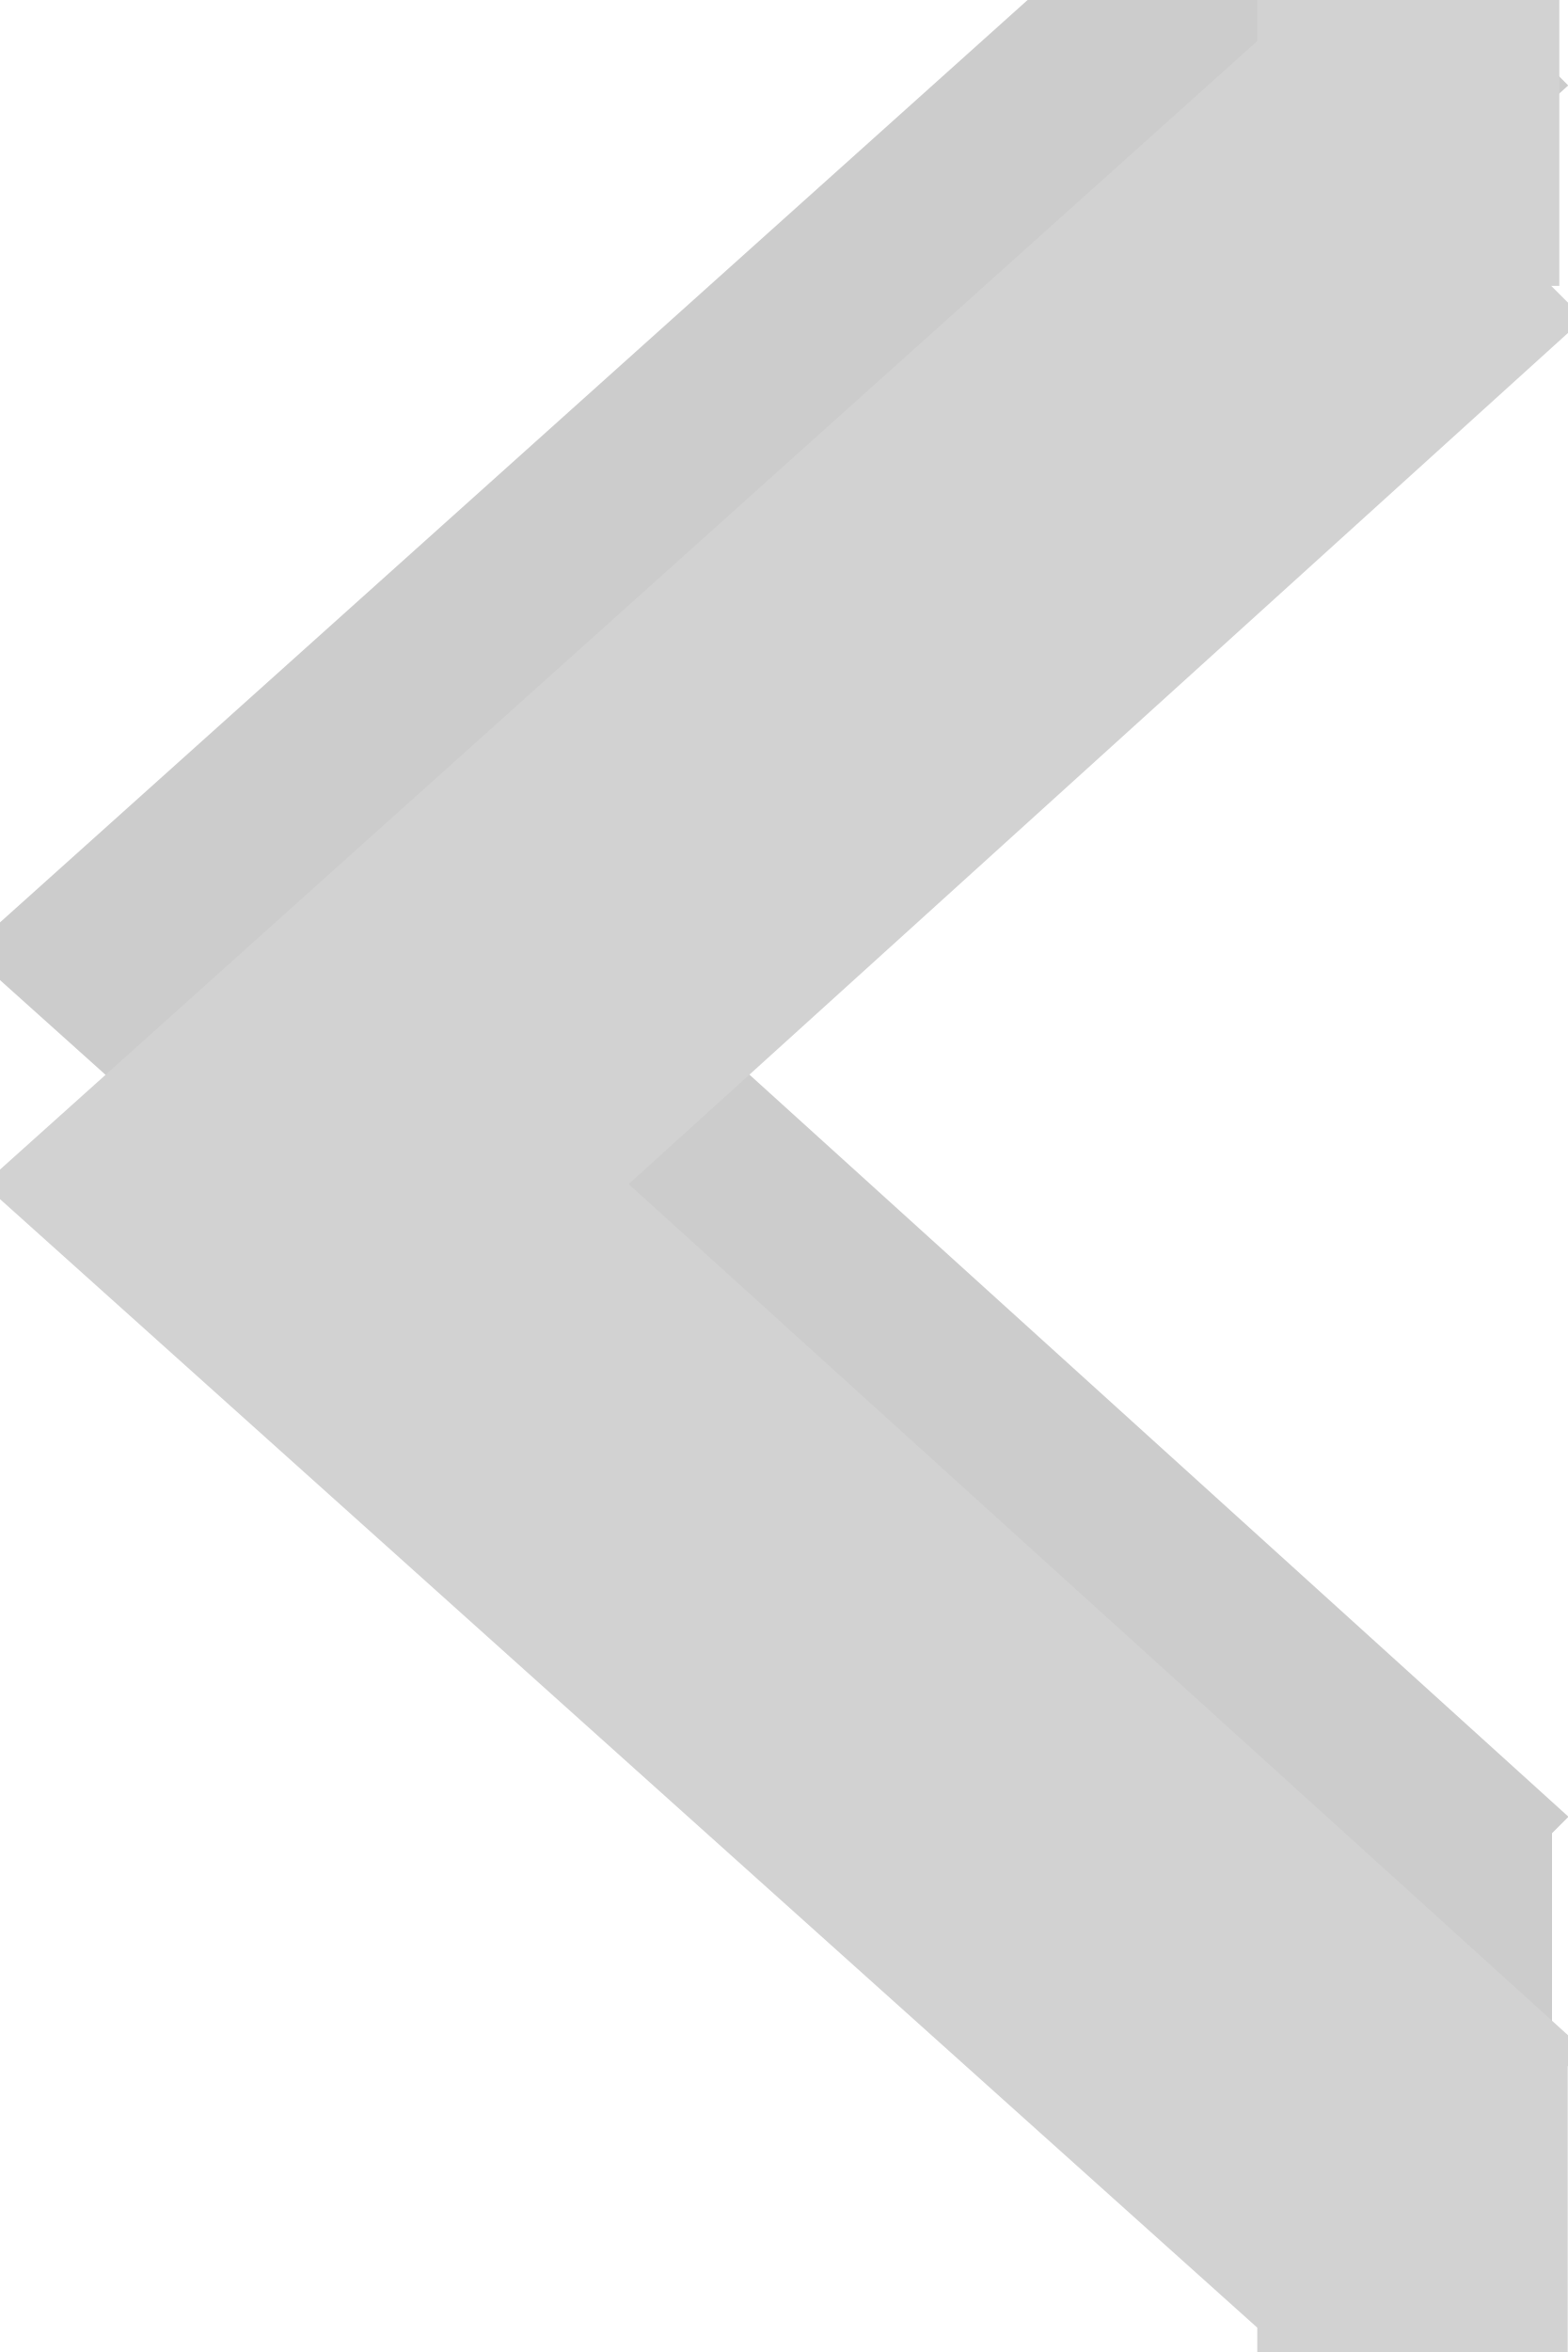
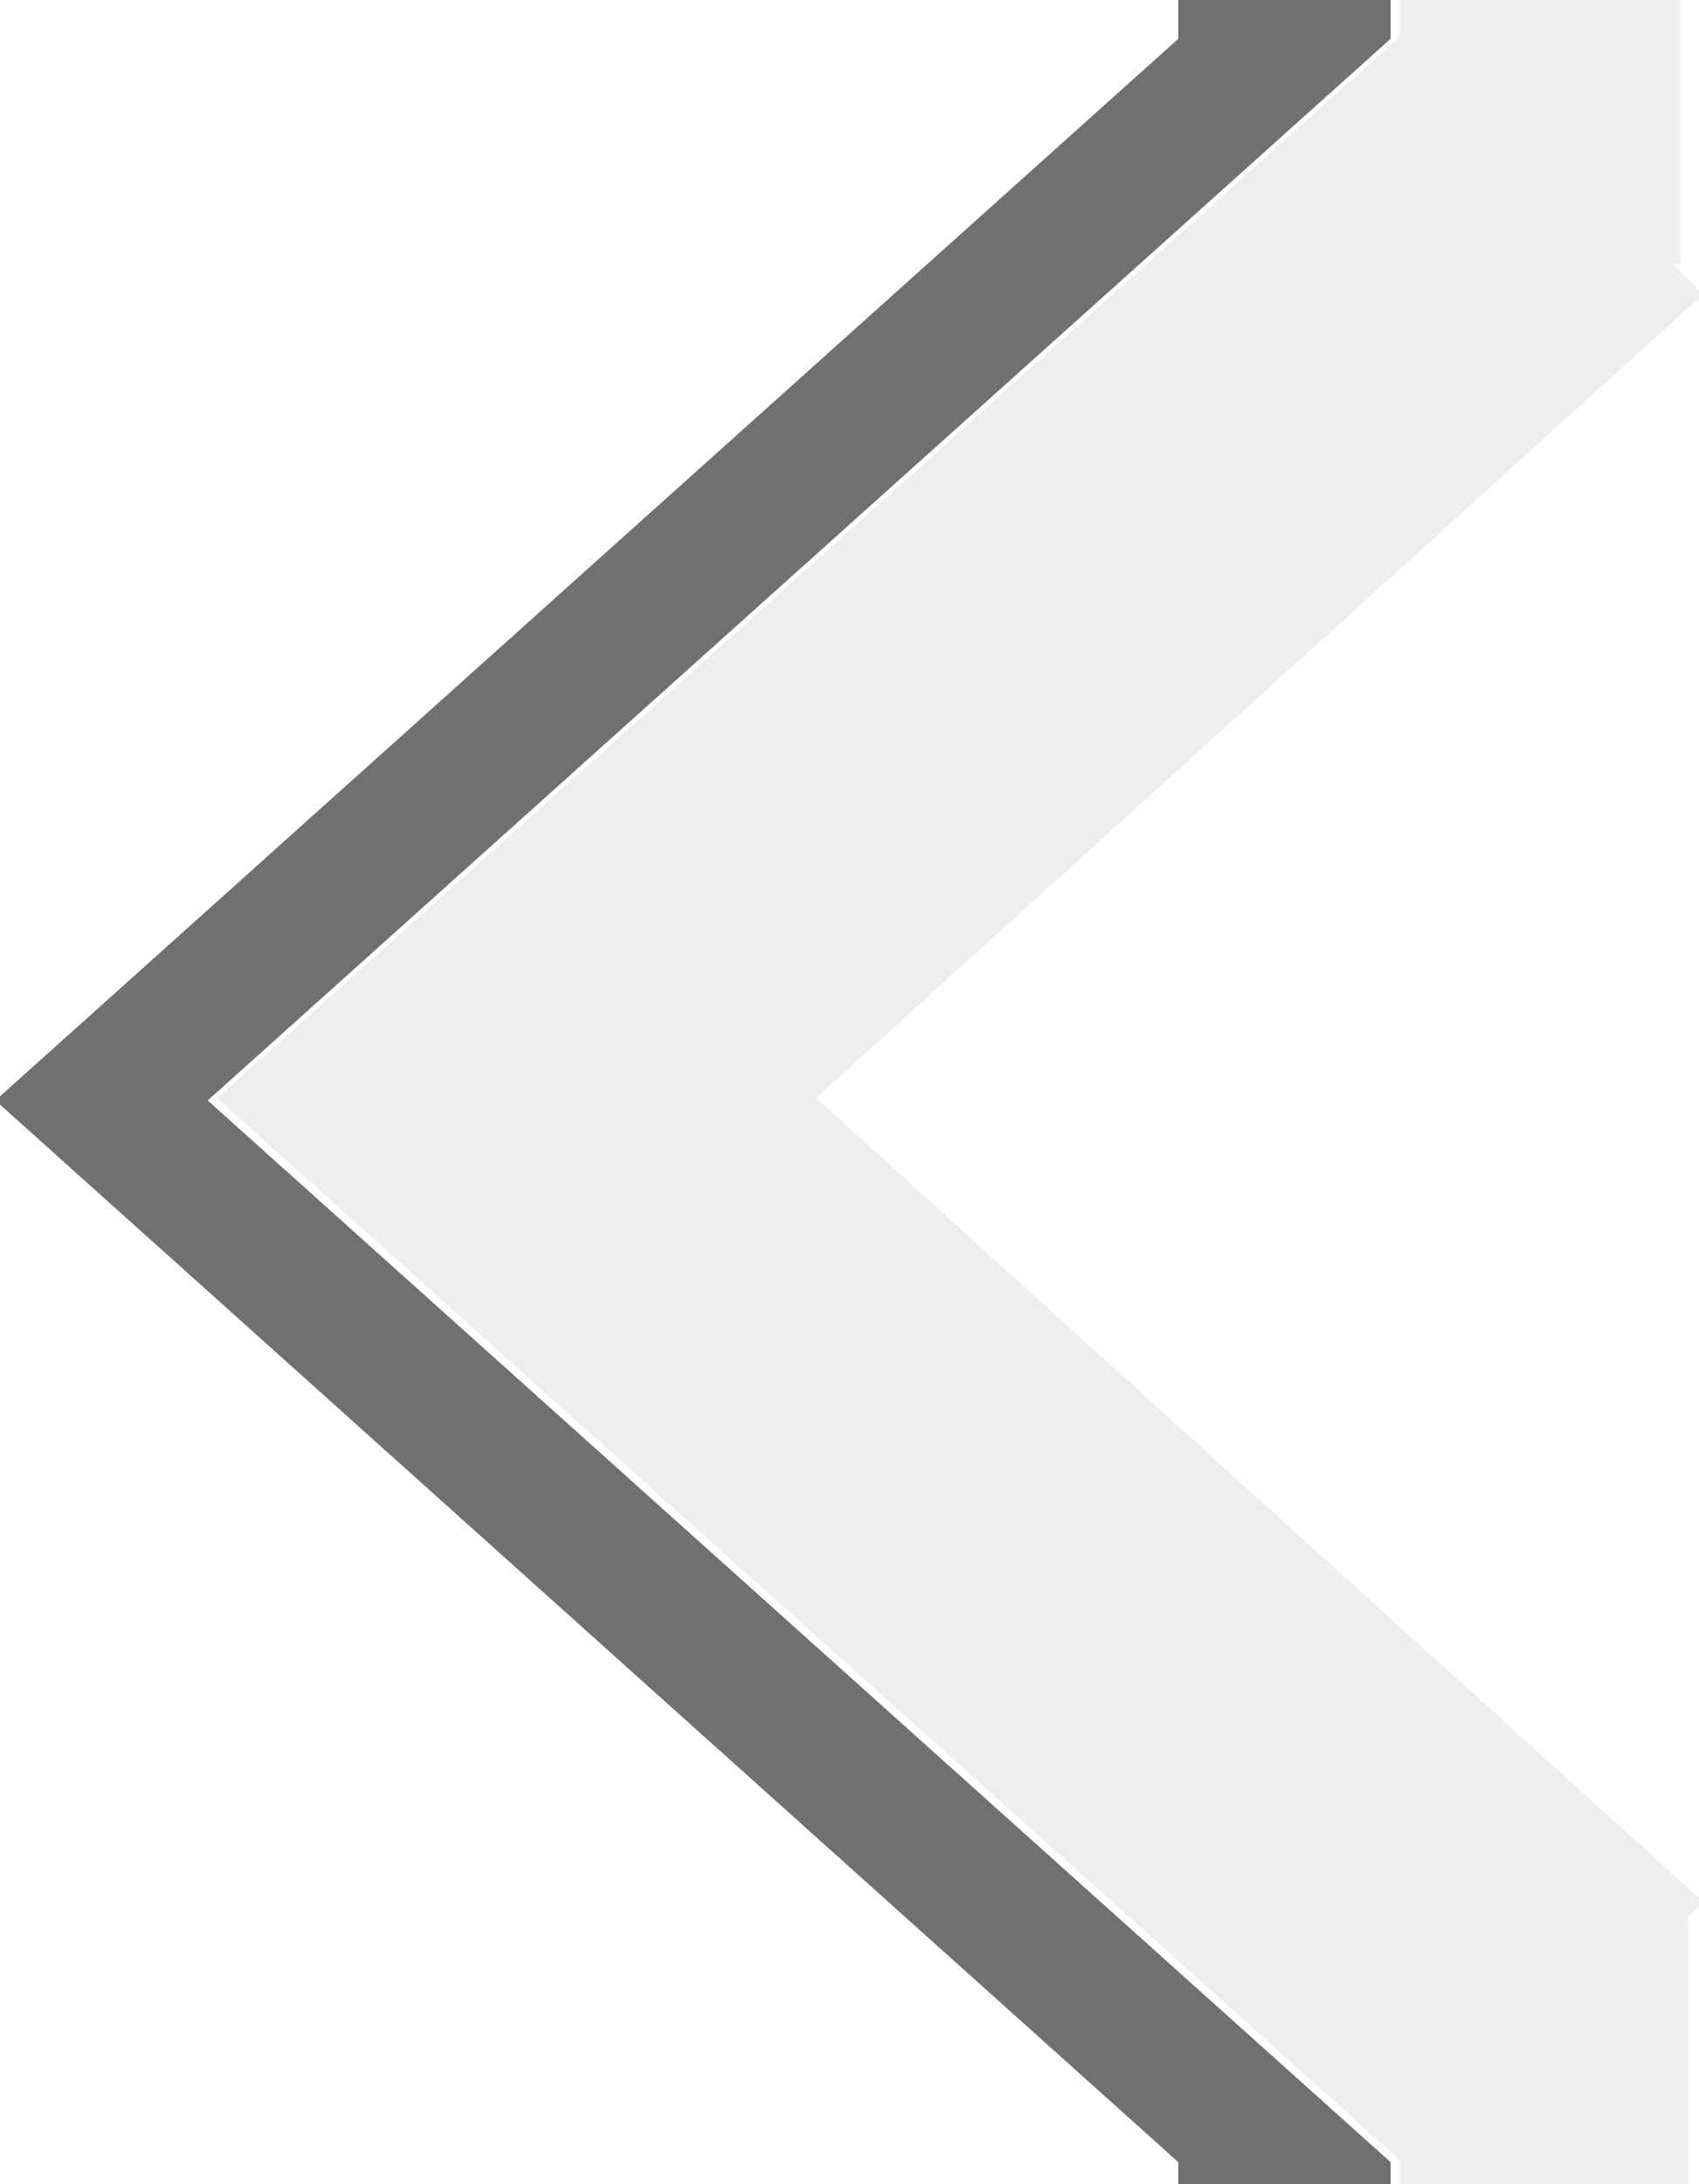
- <svg xmlns="http://www.w3.org/2000/svg" xmlns:xlink="http://www.w3.org/1999/xlink" width="6" height="9" id="svg2" version="1.1">
+ <svg xmlns="http://www.w3.org/2000/svg" xmlns:xlink="http://www.w3.org/1999/xlink" width="7" height="9" id="svg2" version="1.1">
  <defs id="defs4">
    <linearGradient id="linearGradient3803">
      <stop style="stop-color:#555555;stop-opacity:1;" offset="0" id="stop3805" />
      <stop style="stop-color:#555555;stop-opacity:1;" offset="1" id="stop3807" />
    </linearGradient>
    <linearGradient id="linearGradient3776">
      <stop style="stop-color:#060606;stop-opacity:1;" offset="0" id="stop3778" />
      <stop style="stop-color:#161616;stop-opacity:1;" offset="1" id="stop3780" />
    </linearGradient>
    <linearGradient xlink:href="#linearGradient3803-4" id="linearGradient3809-9" x1="6" y1="1047.362" x2="6" y2="1051.362" gradientUnits="userSpaceOnUse" gradientTransform="matrix(1.251386,0,0,1.673607,-1.131239,-707.6573)" />
    <linearGradient id="linearGradient3803-4">
      <stop style="stop-color:#030303;stop-opacity:1;" offset="0" id="stop3805-9" />
      <stop style="stop-color:#0e0e0e;stop-opacity:1;" offset="1" id="stop3807-1" />
    </linearGradient>
    <linearGradient xlink:href="#linearGradient3803-7" id="linearGradient3872-4" gradientUnits="userSpaceOnUse" gradientTransform="matrix(1.116187,0,0,1.374516,-0.5228407,-393.5688)" x1="6" y1="1047.362" x2="6" y2="1051.362" />
    <linearGradient id="linearGradient3803-7">
      <stop style="stop-color:#555555;stop-opacity:1;" offset="0" id="stop3805-2" />
      <stop style="stop-color:#555555;stop-opacity:1;" offset="1" id="stop3807-3" />
    </linearGradient>
    <clipPath clipPathUnits="userSpaceOnUse" id="clipPath3795">
-       <path style="opacity:0.3;fill:#0e0e0e;fill-opacity:1;stroke:#0e0e0e;stroke-width:0.641;stroke-linecap:butt;stroke-linejoin:round;stroke-miterlimit:4;stroke-opacity:1;stroke-dasharray:none;stroke-dashoffset:0" d="m -10.029,1047.907 4.132,3.679 1.027,-0.92 -3.08,-2.76 3.08,-2.76 -1.027,-0.92 -4.132,3.679 z" id="path3797" />
+       <path style="opacity:0.3;fill:#0e0e0e;fill-opacity:1;stroke:#0e0e0e;stroke-width:0.641;stroke-linecap:butt;stroke-linejoin:round;stroke-miterlimit:4;stroke-dasharray:none;stroke-dashoffset:0;stroke-opacity:1" d="m -10.029,1047.907 4.132,3.679 1.027,-0.92 -3.08,-2.76 3.08,-2.76 -1.027,-0.92 -4.132,3.679 z" id="path3797" />
    </clipPath>
  </defs>
  <g transform="translate(0,-1043.362)" id="layer1">
-     <path style="opacity:0.2;fill:#000000;fill-opacity:1;stroke:#555555;stroke-width:0;stroke-linecap:butt;stroke-linejoin:round;stroke-miterlimit:4;stroke-opacity:1;stroke-dasharray:none;stroke-dashoffset:0" d="m 6.002,1050.315 -0.062,0.062 0,1.125 -1.188,0 0,-0.125 -4.875,-4.375 4.875,-4.375 0,-0.188 1.156,0 0,1.125 -0.031,0 0.125,0.125 -3.656,3.312 3.656,3.312 z" id="rect3757-41" />
-     <path style="opacity:0.26;fill:#000000;fill-opacity:1;stroke:#555555;stroke-width:0;stroke-linecap:butt;stroke-linejoin:round;stroke-miterlimit:4;stroke-opacity:1;stroke-dasharray:none;stroke-dashoffset:0" d="m -25.069,1041.783 5.607,5.05 1.393,-1.263 -4.179,-3.787 4.179,-3.788 -1.393,-1.263 -5.607,5.051 z" id="rect3757-4" />
-     <path style="opacity:0.26;fill:#000000;fill-opacity:1;stroke:#555555;stroke-width:0;stroke-linecap:butt;stroke-linejoin:round;stroke-miterlimit:4;stroke-opacity:1;stroke-dasharray:none;stroke-dashoffset:0" d="m -19.717,1056.284 5.607,5.05 1.393,-1.263 -4.179,-3.787 4.179,-3.788 -1.393,-1.263 -5.607,5.051 z" id="rect3757-8" />
+     <path style="opacity:0.26;fill:#000000;fill-opacity:1;stroke:#555555;stroke-width:0;stroke-linecap:butt;stroke-linejoin:round;stroke-miterlimit:4;stroke-dasharray:none;stroke-dashoffset:0;stroke-opacity:1" d="m -25.069,1041.783 5.607,5.05 1.393,-1.263 -4.179,-3.787 4.179,-3.788 -1.393,-1.263 -5.607,5.051 z" id="rect3757-4" />
+     <path style="opacity:0.26;fill:#000000;fill-opacity:1;stroke:#555555;stroke-width:0;stroke-linecap:butt;stroke-linejoin:round;stroke-miterlimit:4;stroke-dasharray:none;stroke-dashoffset:0;stroke-opacity:1" d="m -19.717,1056.284 5.607,5.05 1.393,-1.263 -4.179,-3.787 4.179,-3.788 -1.393,-1.263 -5.607,5.051 z" id="rect3757-8" />
    <path id="path3758" style="fill:none;stroke:#000000;stroke-width:2" d="m -42.73,49.45 100,0 -50,-86.603 -50,86.603 z" />
    <path d="m -42.73,49.45 100,0 -50,-86.603 -50,86.603 z" style="fill:none;stroke:#000000;stroke-width:2" id="path3770" />
    <path id="path3784" style="fill:none;stroke:#000000;stroke-width:2" d="m -42.73,49.45 100,0 -50,-86.603 -50,86.603 z" />
-     <path style="opacity:0;fill:none;stroke:#000000;stroke-width:1;stroke-linecap:butt;stroke-linejoin:round;stroke-miterlimit:4;stroke-opacity:0;stroke-dasharray:none;stroke-dashoffset:0" id="path3792" d="M 8.248,10.574 3.365,7.555 -1.891,9.866 -0.529,4.289 -4.351,0.005 1.375,-0.423 4.268,-5.382 6.444,-0.069 12.054,1.15 7.674,4.862 z" transform="translate(0,1039.362)" />
-     <path style="opacity:0;fill:none;stroke:#000000;stroke-width:1;stroke-linecap:butt;stroke-linejoin:round;stroke-miterlimit:4;stroke-opacity:0;stroke-dasharray:none;stroke-dashoffset:0" id="path3794" d="M 8.086,6.477 5.069,4.812 1.987,6.354 2.638,2.97 0.219,0.516 3.639,0.089 5.226,-2.97 6.688,0.15 10.088,0.715 7.572,3.07 z" transform="translate(0,1039.362)" />
-     <path style="fill:#d2d2d2;fill-opacity:1;stroke:#555555;stroke-width:0;stroke-linecap:butt;stroke-linejoin:round;stroke-miterlimit:4;stroke-opacity:1;stroke-dasharray:none;stroke-dashoffset:0" d="m 6.062,1051.207 -0.062,0.062 0,1.125 -1.188,0 0,-0.125 -4.875,-4.375 4.875,-4.375 0,-0.188 1.156,0 0,1.125 -0.031,0 0.125,0.125 -3.656,3.312 3.656,3.312 z" id="rect3757" />
+     <path style="opacity:0;fill:none;stroke:#000000;stroke-width:1;stroke-linecap:butt;stroke-linejoin:round;stroke-miterlimit:4;stroke-dasharray:none;stroke-dashoffset:0;stroke-opacity:0" id="path3792" d="M 8.248,10.574 3.365,7.555 -1.891,9.866 -0.529,4.289 -4.351,0.005 1.375,-0.423 4.268,-5.382 6.444,-0.069 12.054,1.15 7.674,4.862 Z" transform="translate(0,1039.362)" />
+     <path style="opacity:0;fill:none;stroke:#000000;stroke-width:1;stroke-linecap:butt;stroke-linejoin:round;stroke-miterlimit:4;stroke-dasharray:none;stroke-dashoffset:0;stroke-opacity:0" id="path3794" d="M 8.086,6.477 5.069,4.812 1.987,6.354 2.638,2.97 0.219,0.516 3.639,0.089 5.226,-2.97 6.688,0.15 10.088,0.715 7.572,3.07 Z" transform="translate(0,1039.362)" />
+     <g id="g4160" transform="matrix(0,-1,-1,0,1052.343,1052.366)">
+       <path id="rect3757-41" transform="translate(0,1045.362)" d="m -0.031,1.25 0,0.875 0.125,0 4.375,4.875 4.375,-4.875 0.188,0 0,-0.875 -0.188,0 -4.375,4.875 -4.375,-4.875 -0.125,0 z" style="opacity:0.56;fill:#000000;fill-opacity:1;stroke:#555555;stroke-width:0;stroke-linecap:butt;stroke-linejoin:round;stroke-miterlimit:4;stroke-dasharray:none;stroke-dashoffset:0;stroke-opacity:1" />
+       <path id="rect3757-2" d="m 1.165,1045.324 -0.062,0.062 -1.125,0 0,1.188 0.125,0 4.375,4.875 4.375,-4.875 0.188,0 0,-1.156 -1.125,0 0,0.031 -0.125,-0.125 -3.312,3.656 -3.312,-3.656 z" style="opacity:0.8;fill:#eaeaea;fill-opacity:1;stroke:#555555;stroke-width:0;stroke-linecap:butt;stroke-linejoin:round;stroke-miterlimit:4;stroke-dasharray:none;stroke-dashoffset:0;stroke-opacity:1" />
+     </g>
+     <path style="opacity:0.3;fill:#000000;fill-opacity:1;stroke:#555555;stroke-width:0;stroke-linecap:butt;stroke-linejoin:round;stroke-miterlimit:4;stroke-dasharray:none;stroke-dashoffset:0;stroke-opacity:1" d="m -10.408,1055.868 -0.062,0.062 -1.125,0 0,1.188 0.125,0 4.375,4.875 4.375,-4.875 0.188,0 0,-1.156 -1.125,0 0,0.031 -0.125,-0.125 -3.312,3.656 -3.313,-3.656 z" id="rect3757-41-0" />
  </g>
</svg>
